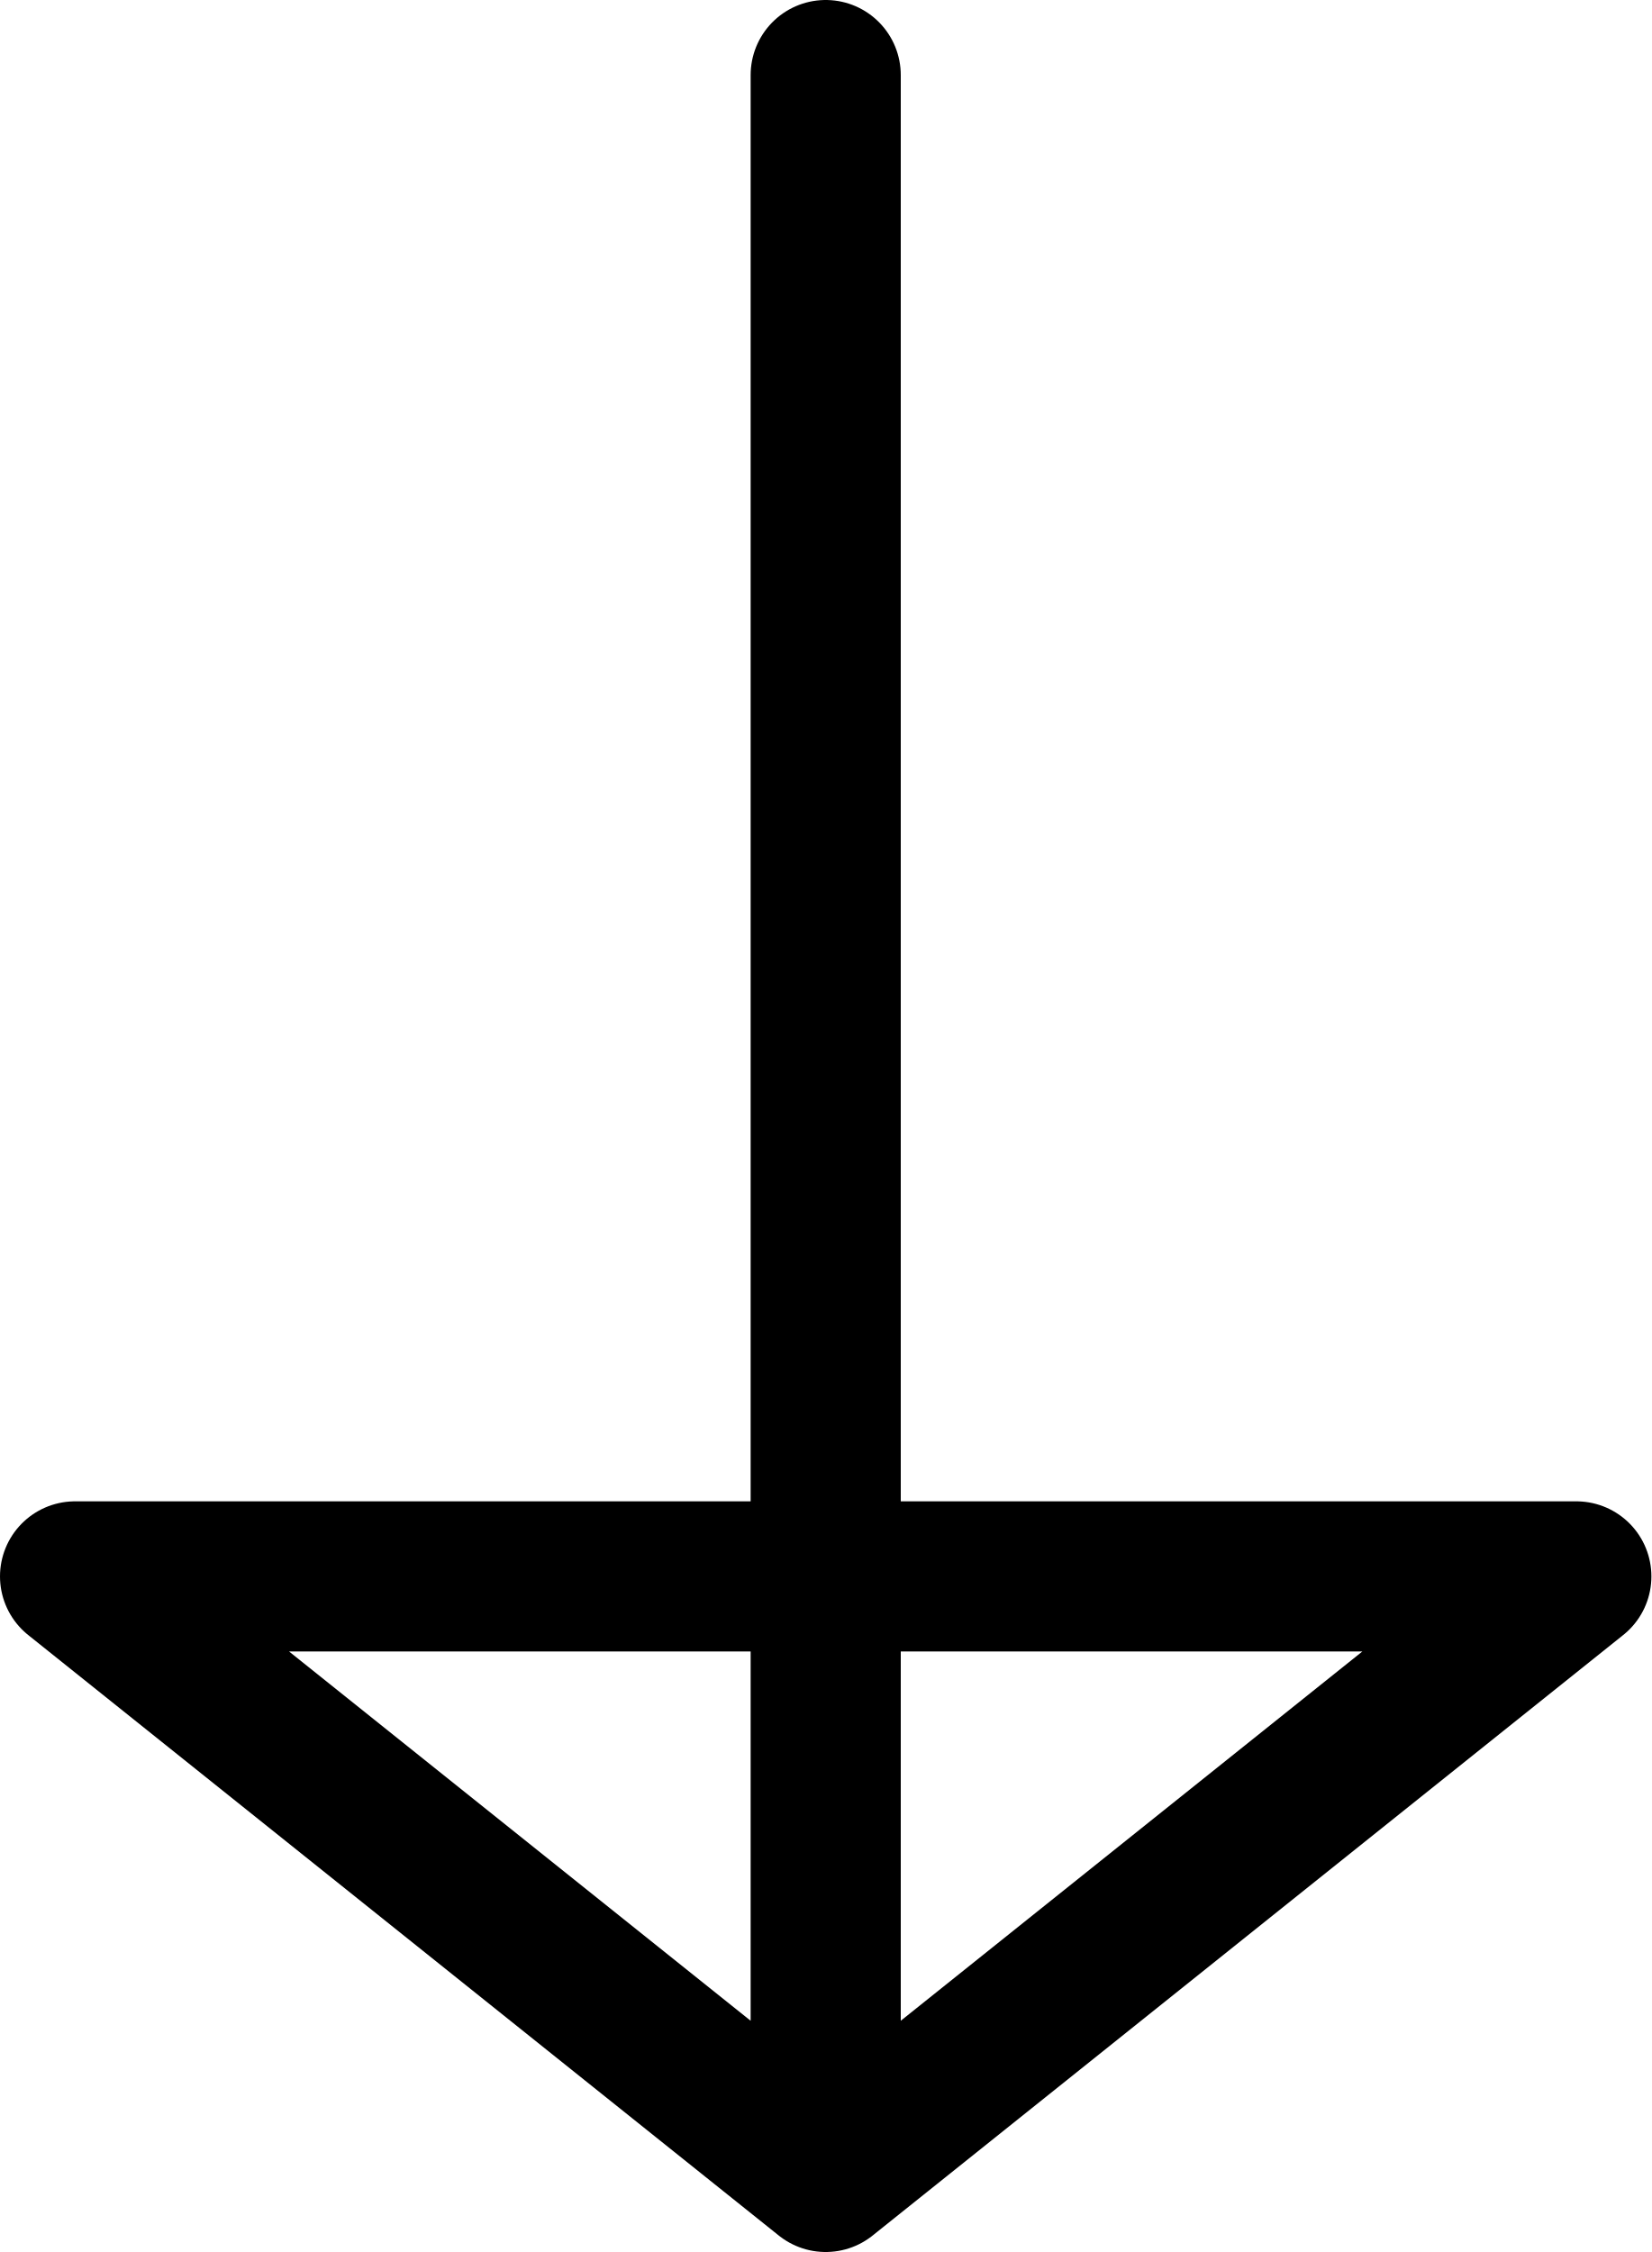
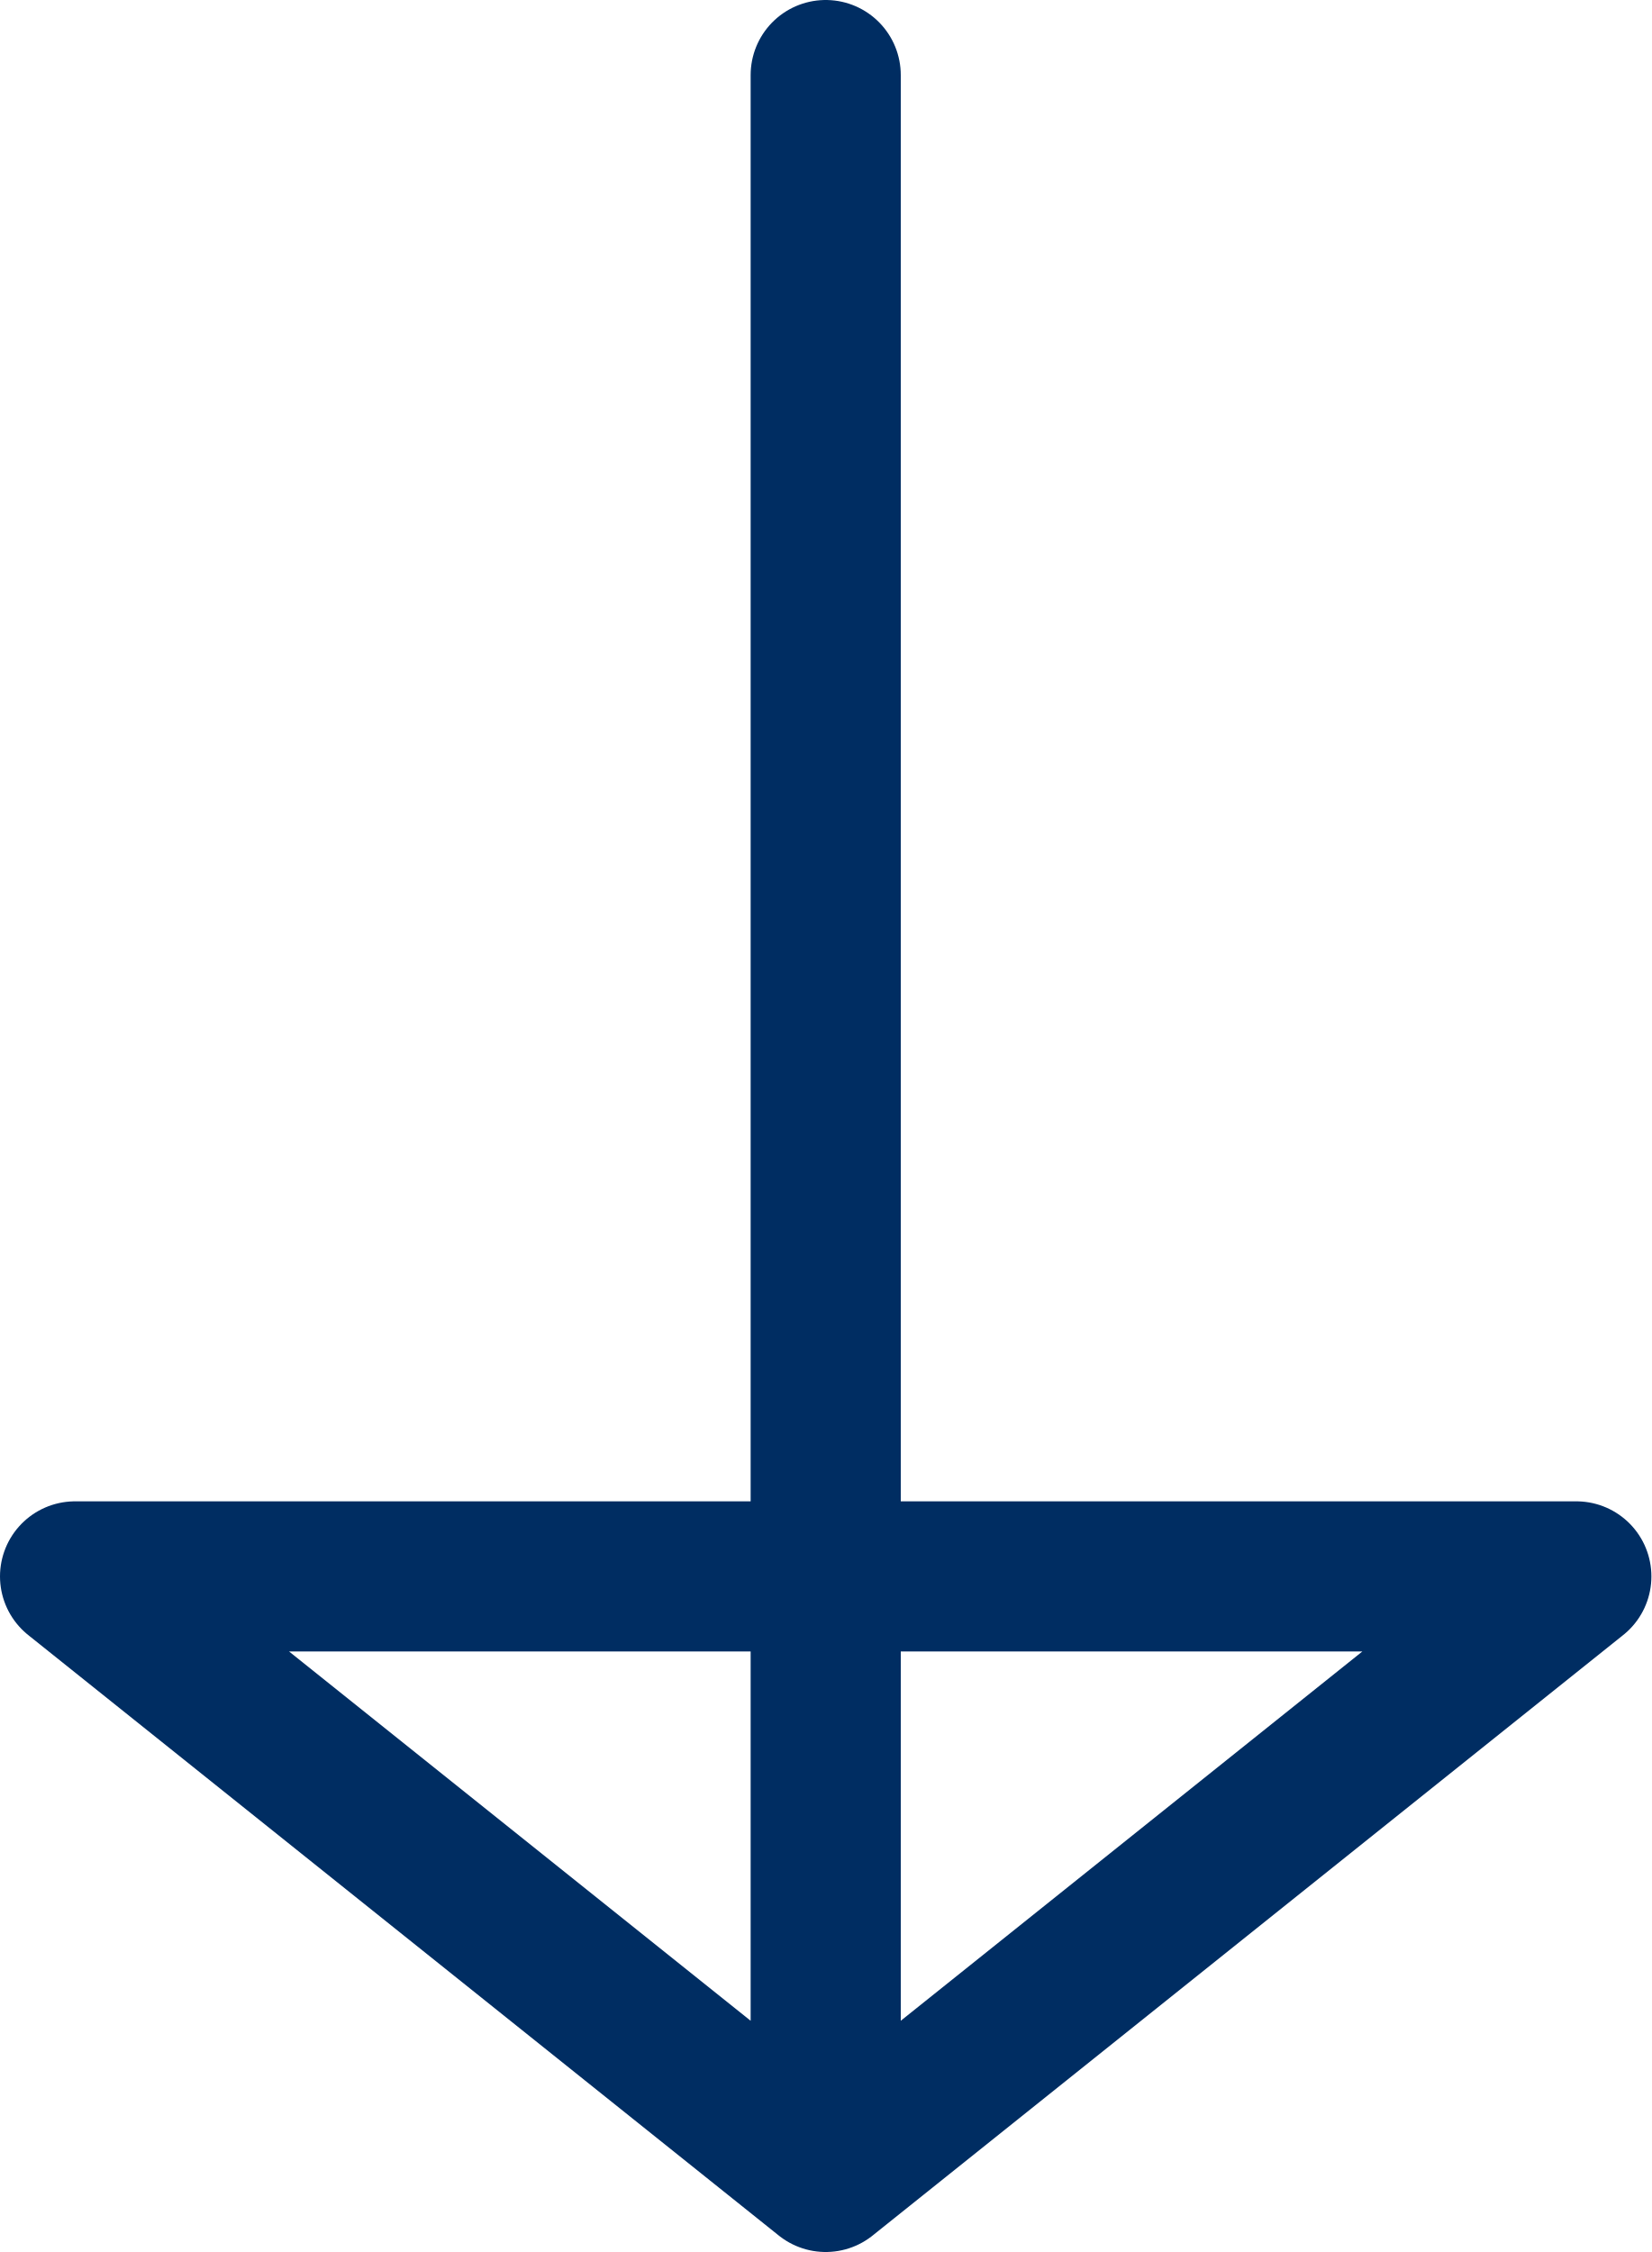
<svg xmlns="http://www.w3.org/2000/svg" width="22" height="30" viewBox="0 0 22 30" fill="none">
-   <path d="M11 29V1M1 21L11 29L21 21H1Z" stroke="black" stroke-width="2" stroke-linecap="round" stroke-linejoin="round" />
+   <path d="M11 29V1M1 21L11 29L21 21H1Z" stroke="#002d62" stroke-width="2" stroke-linecap="round" stroke-linejoin="round" />
</svg>
